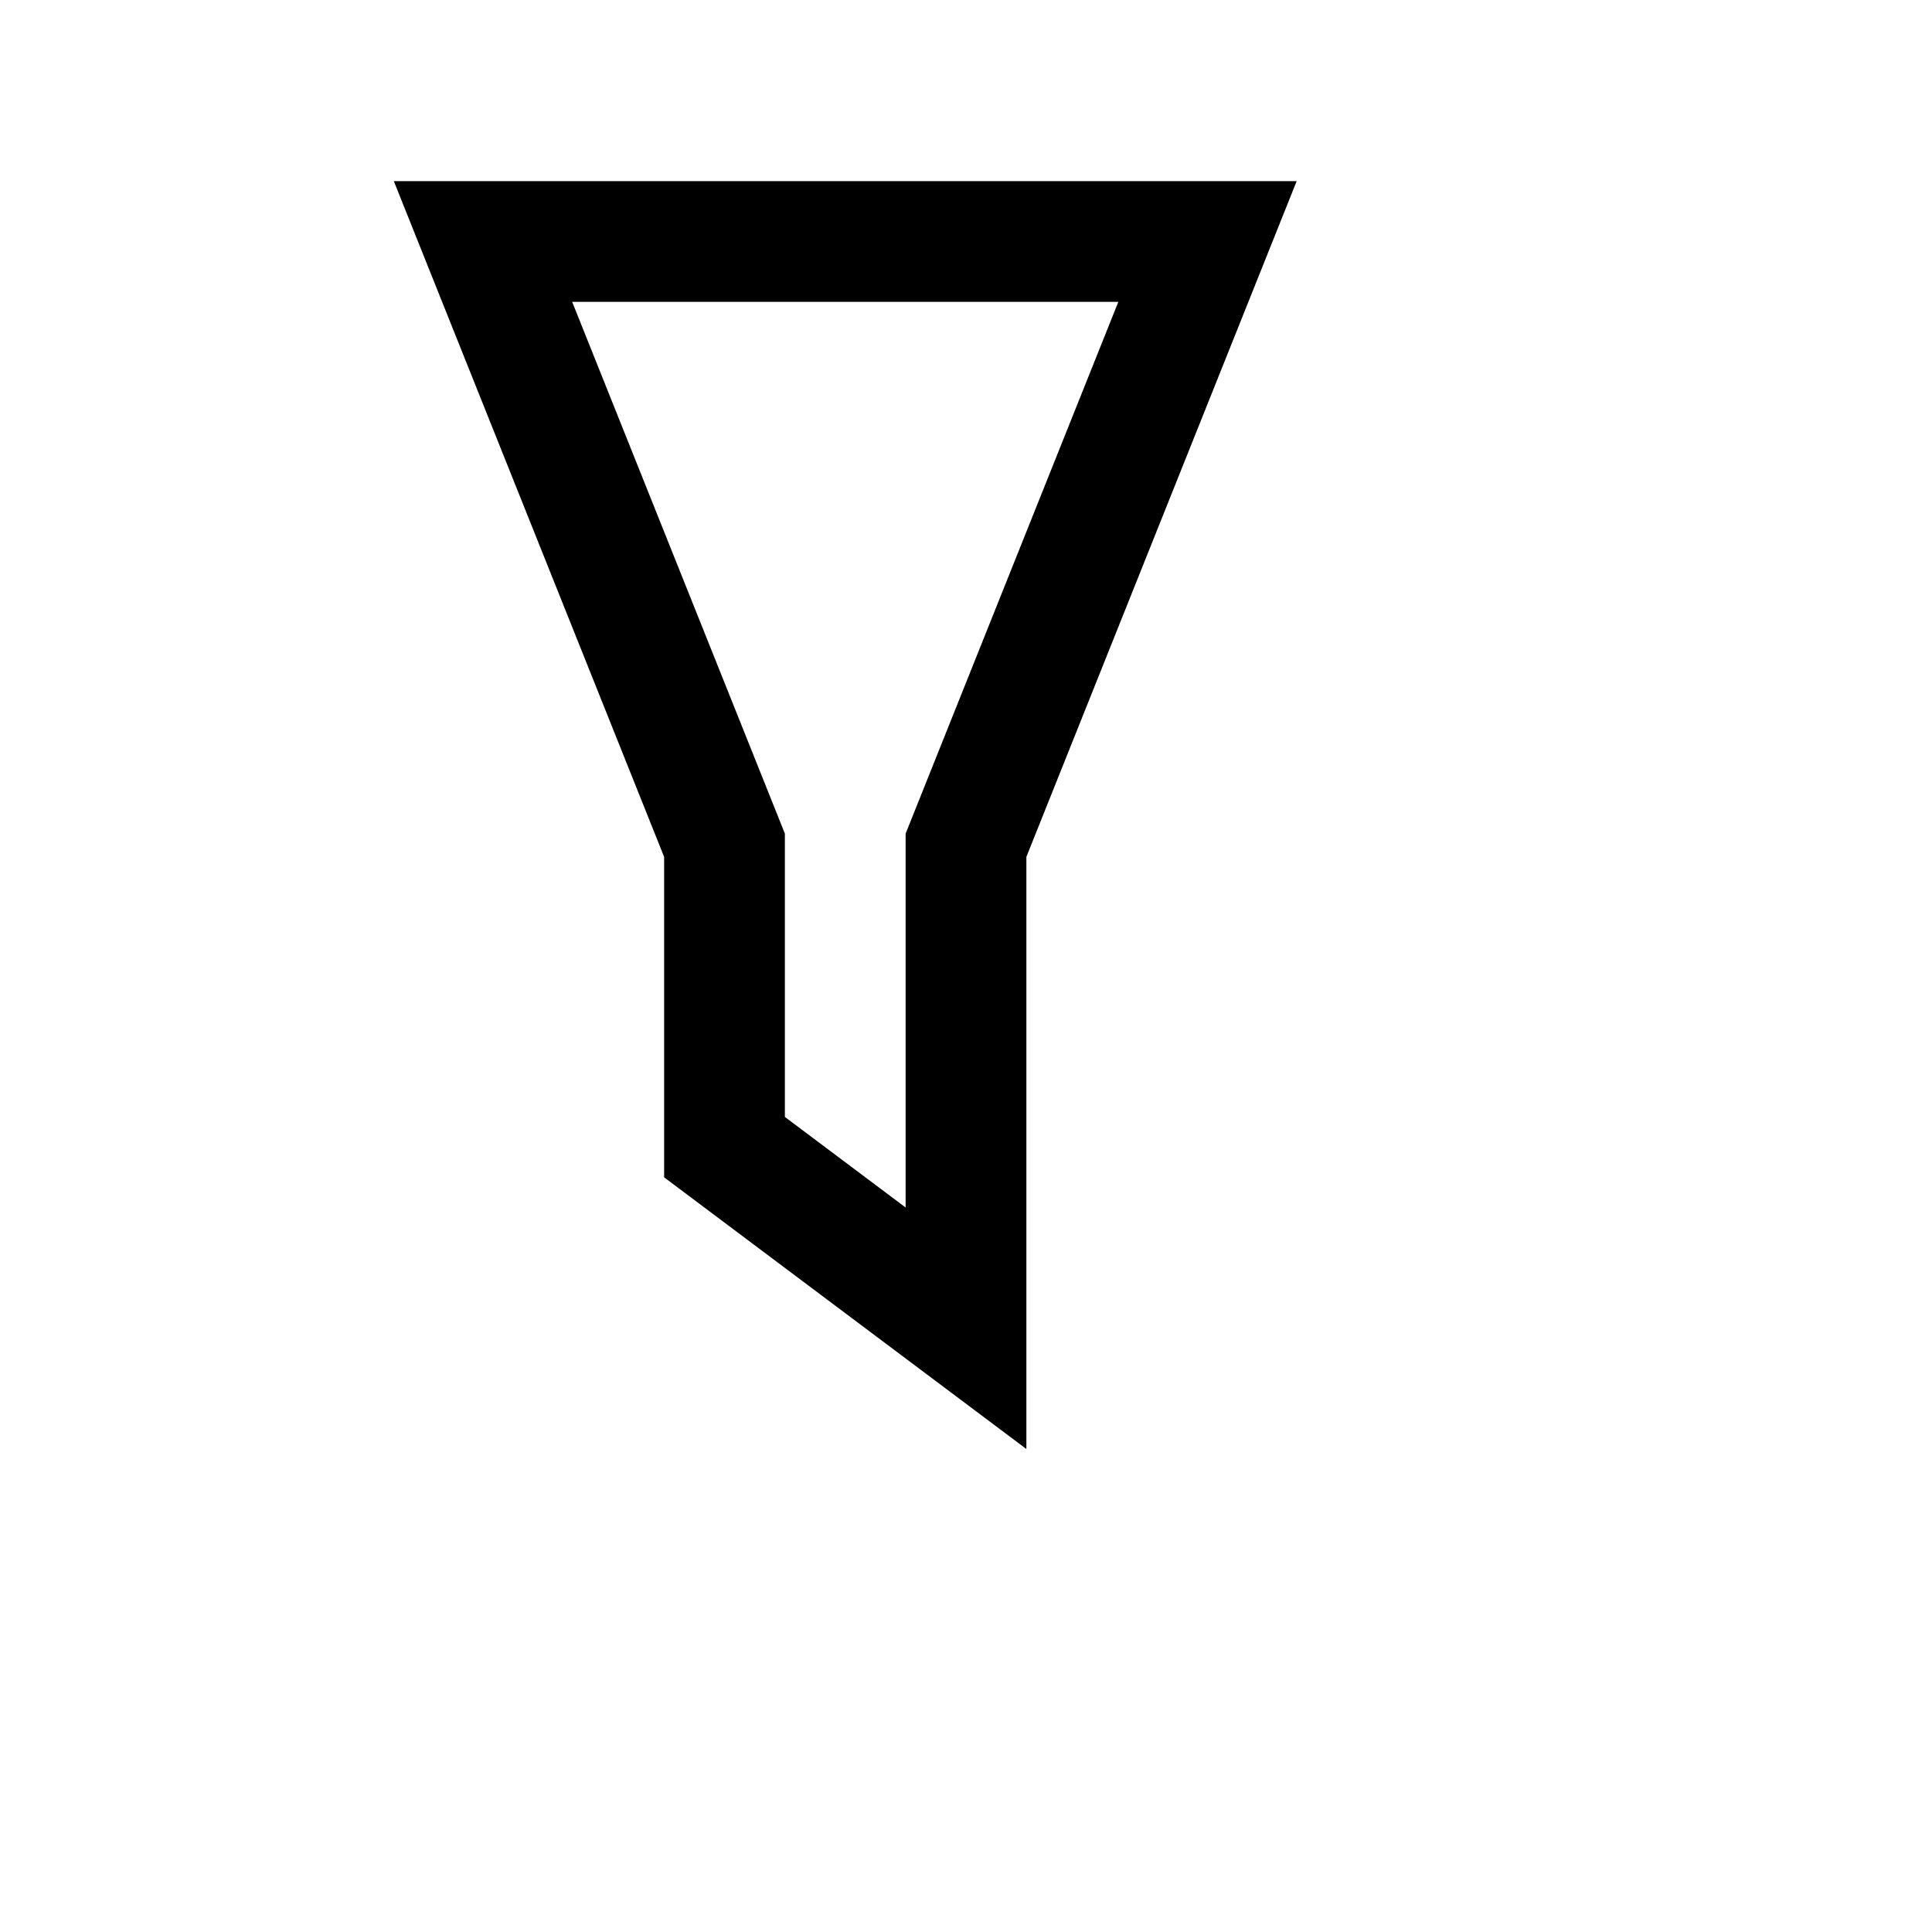
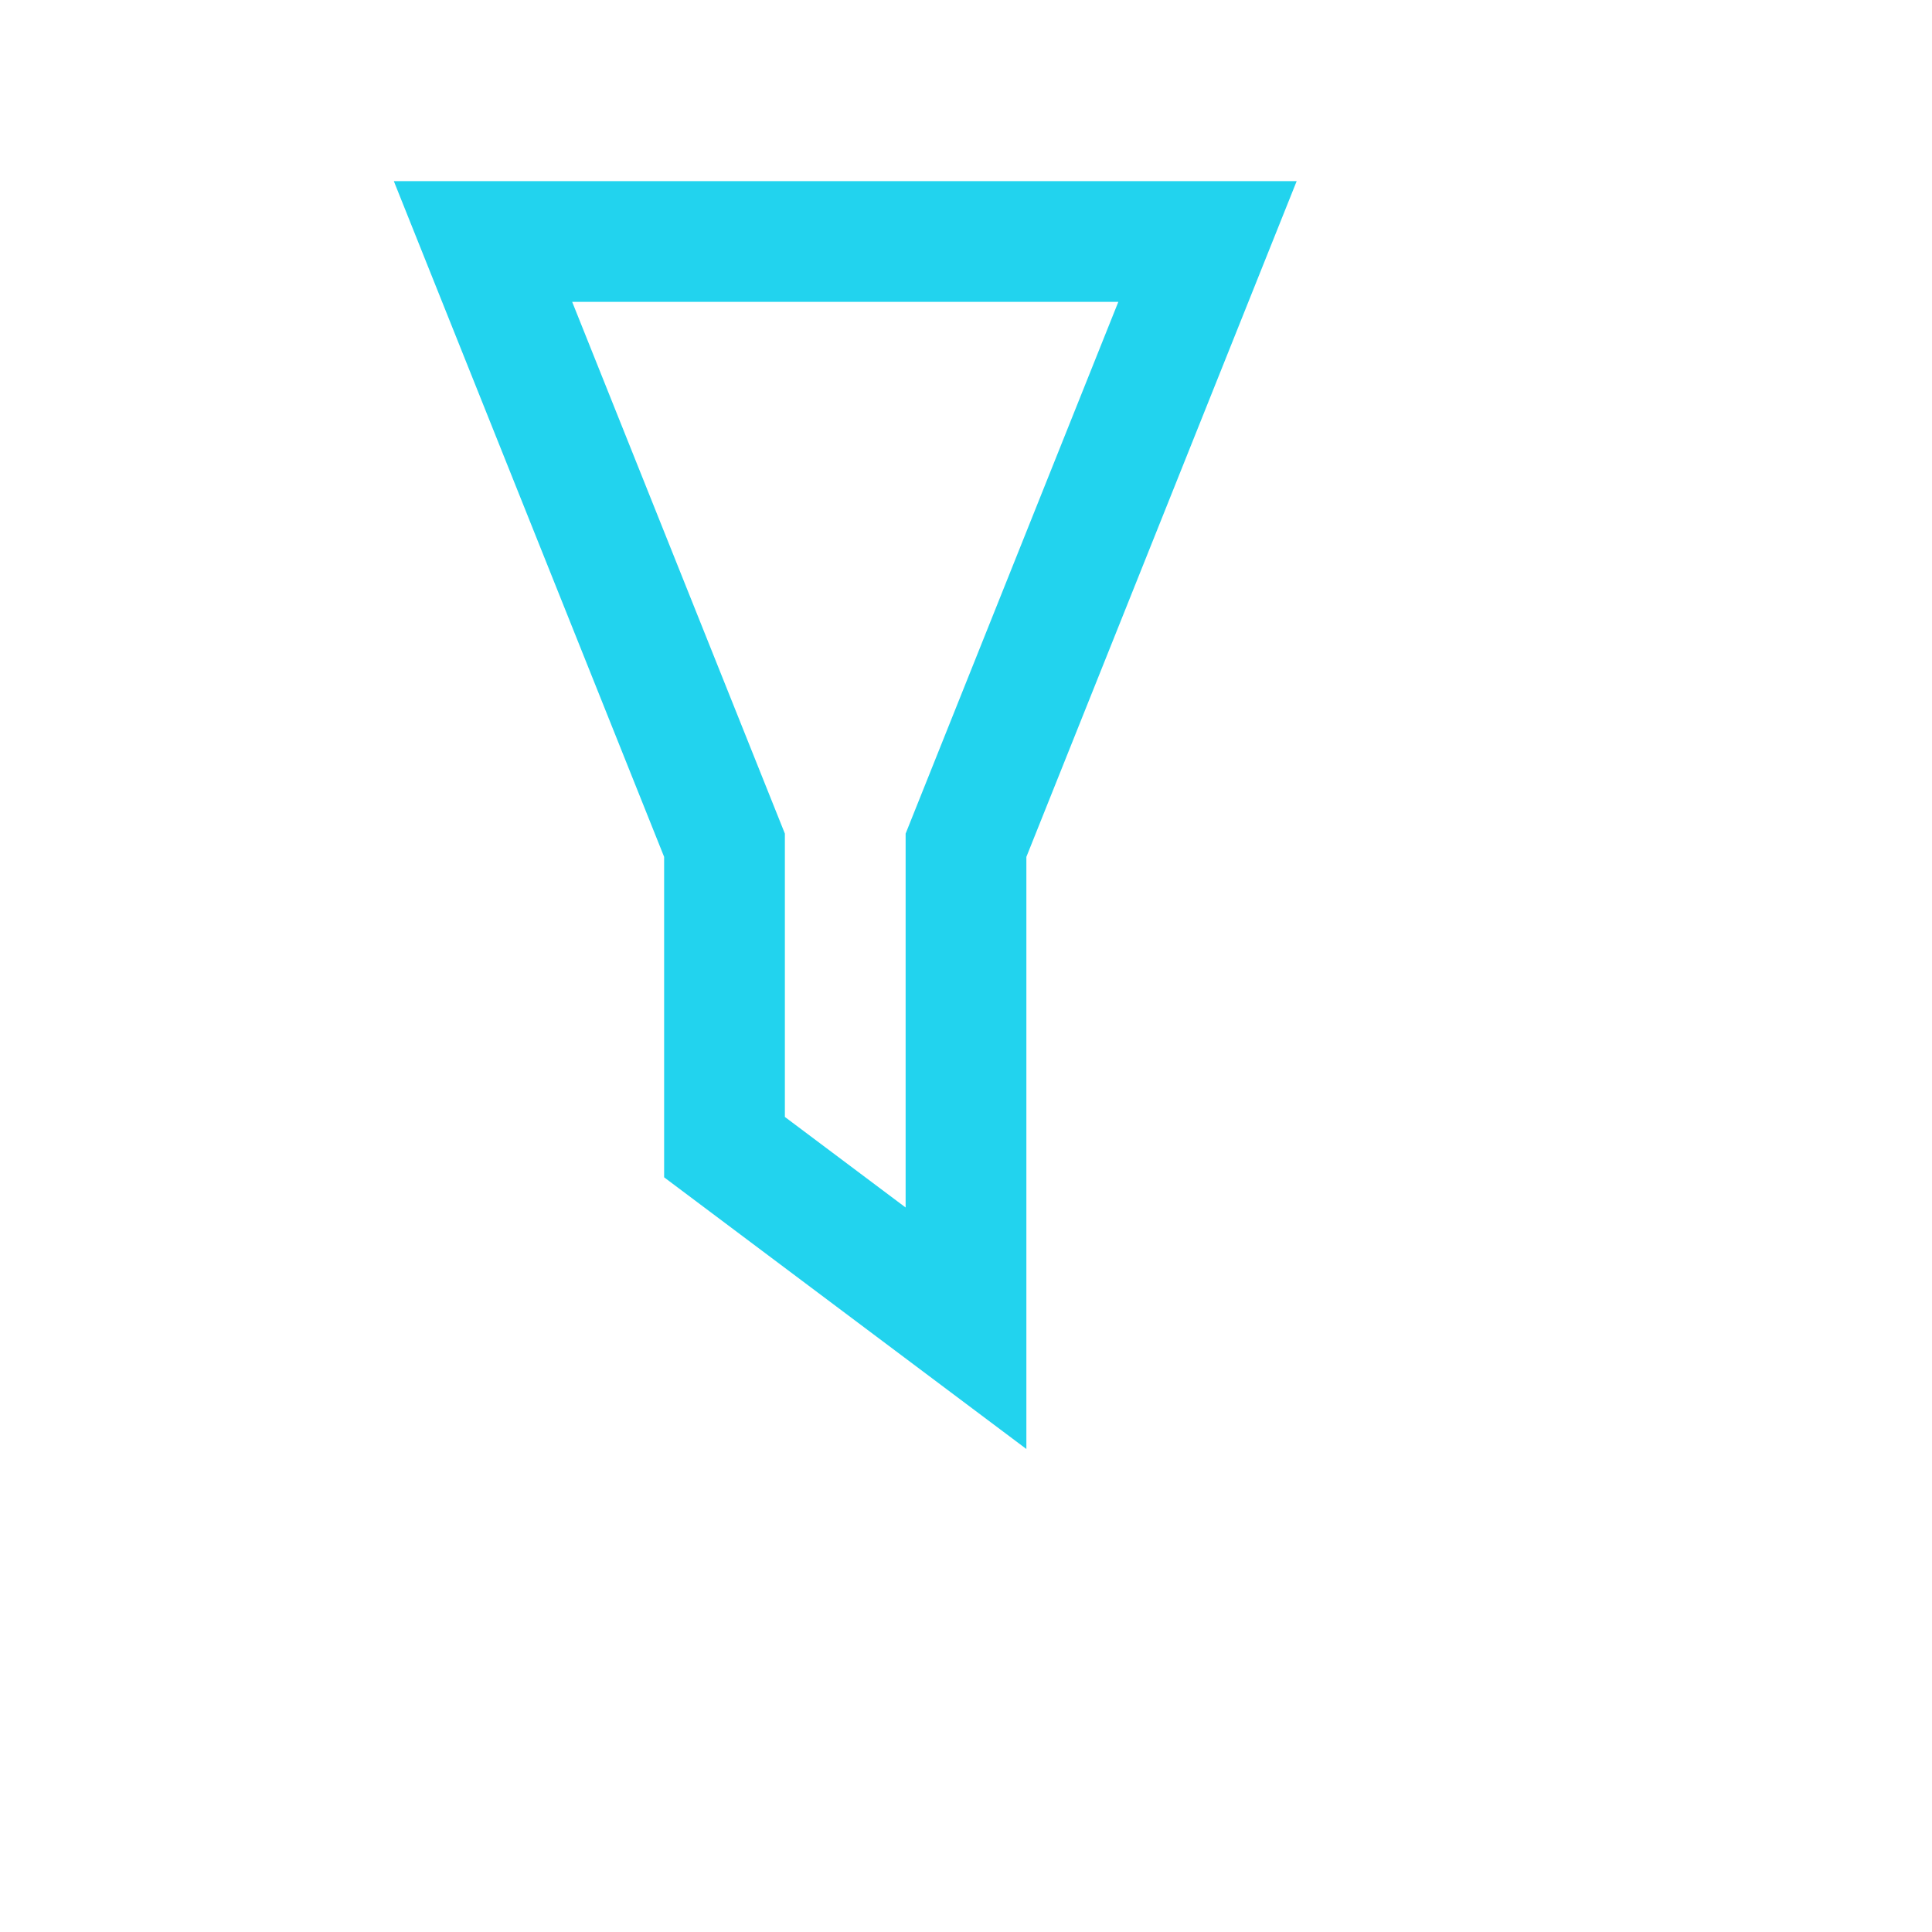
- <svg xmlns="http://www.w3.org/2000/svg" width="32" height="32" viewBox="0 0 32 32" fill="none">
+ <svg xmlns="http://www.w3.org/2000/svg" width="32" height="32" viewBox="0 0 32 32" fill="none" color="#22D3EE">
  <path d="M12 4h8l-4 10v8l-4-3v-5L8 4h4z" stroke="currentColor" stroke-width="2" fill="none" />
</svg>
